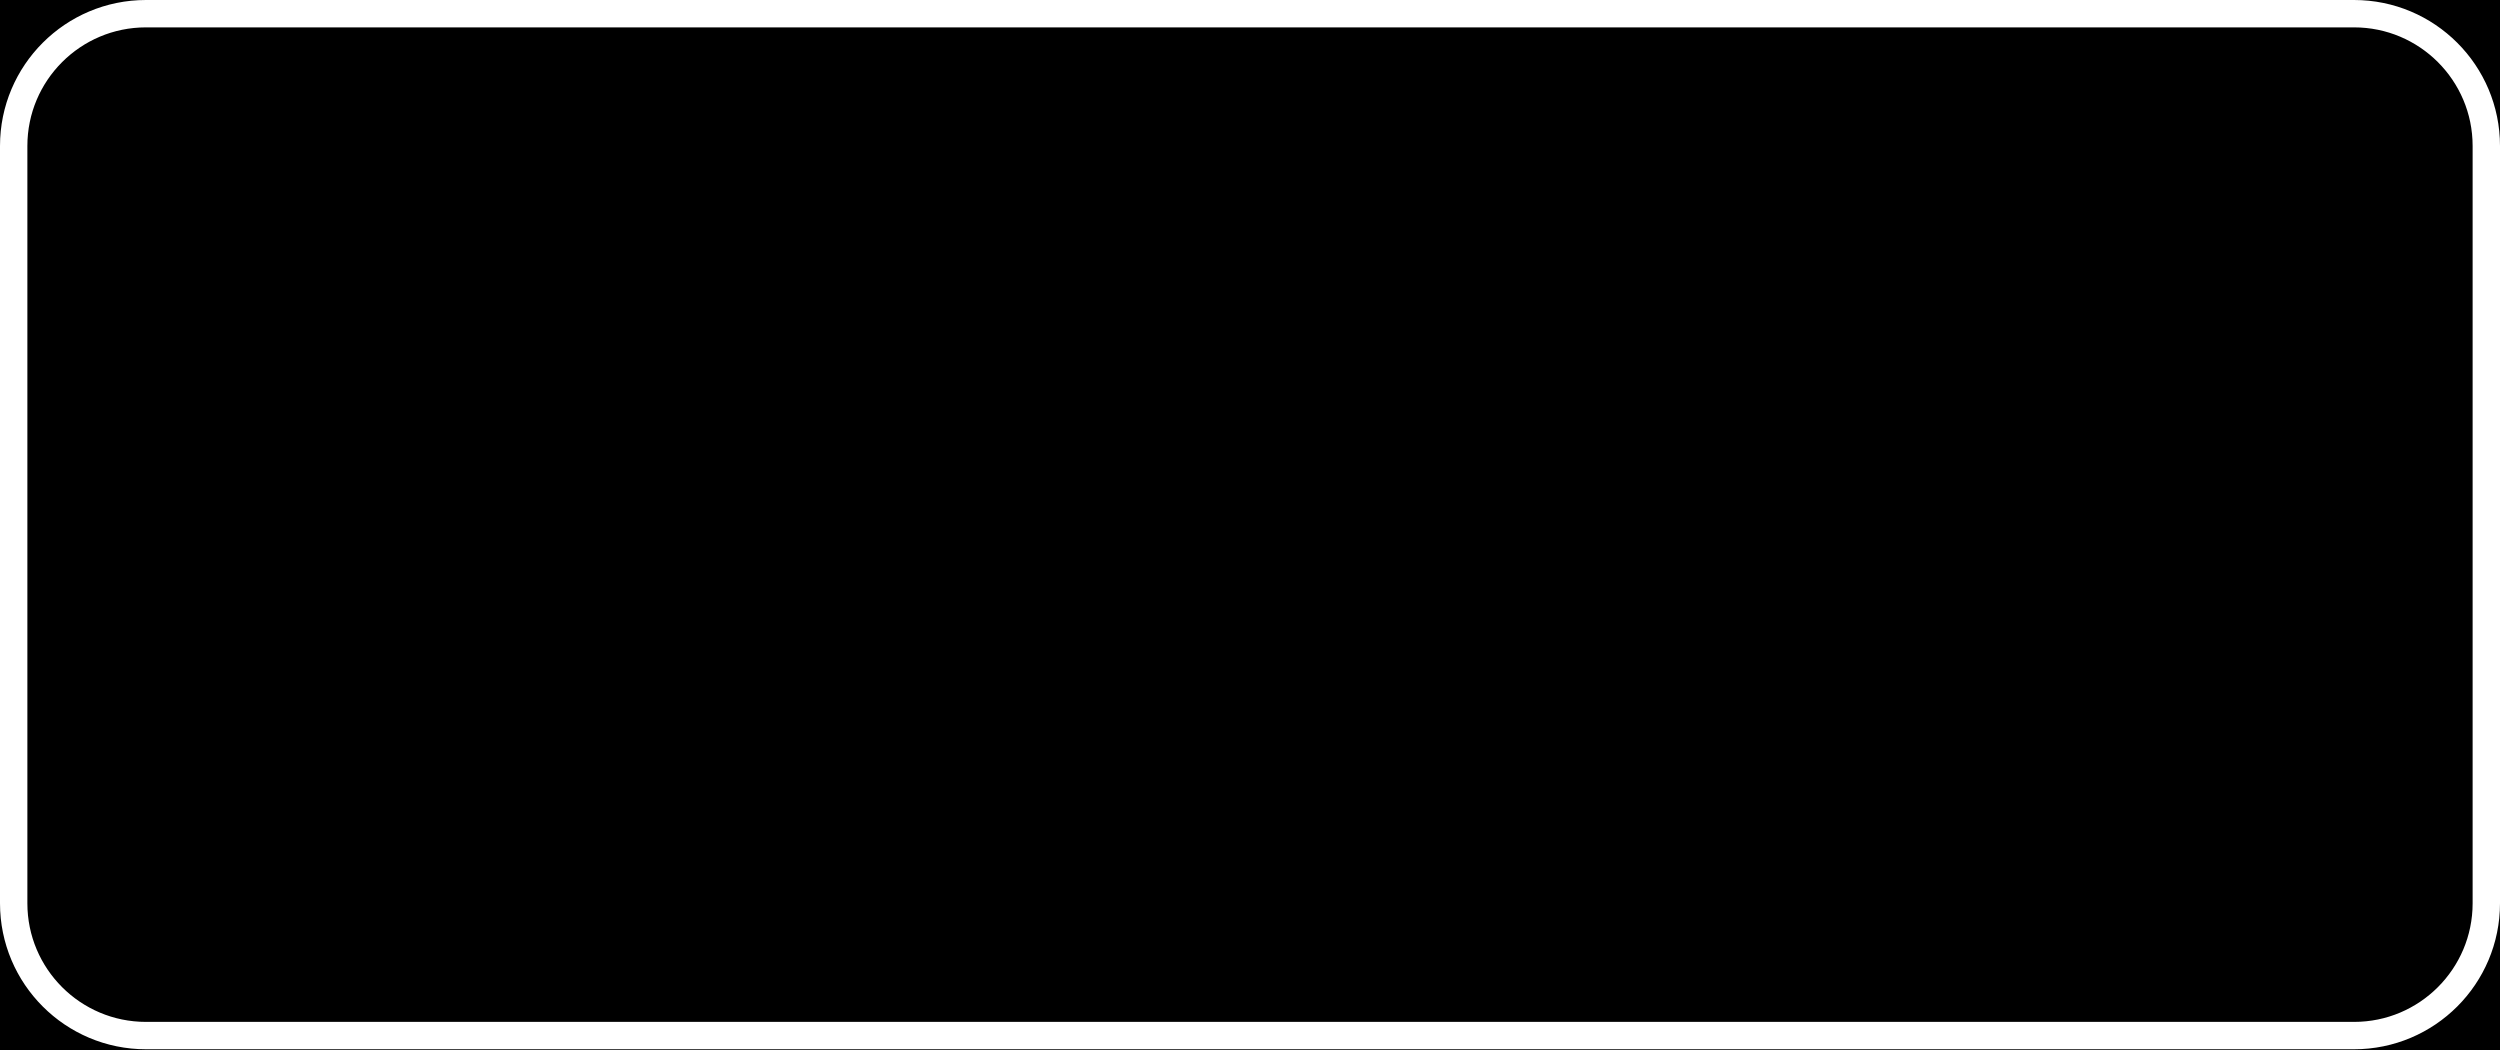
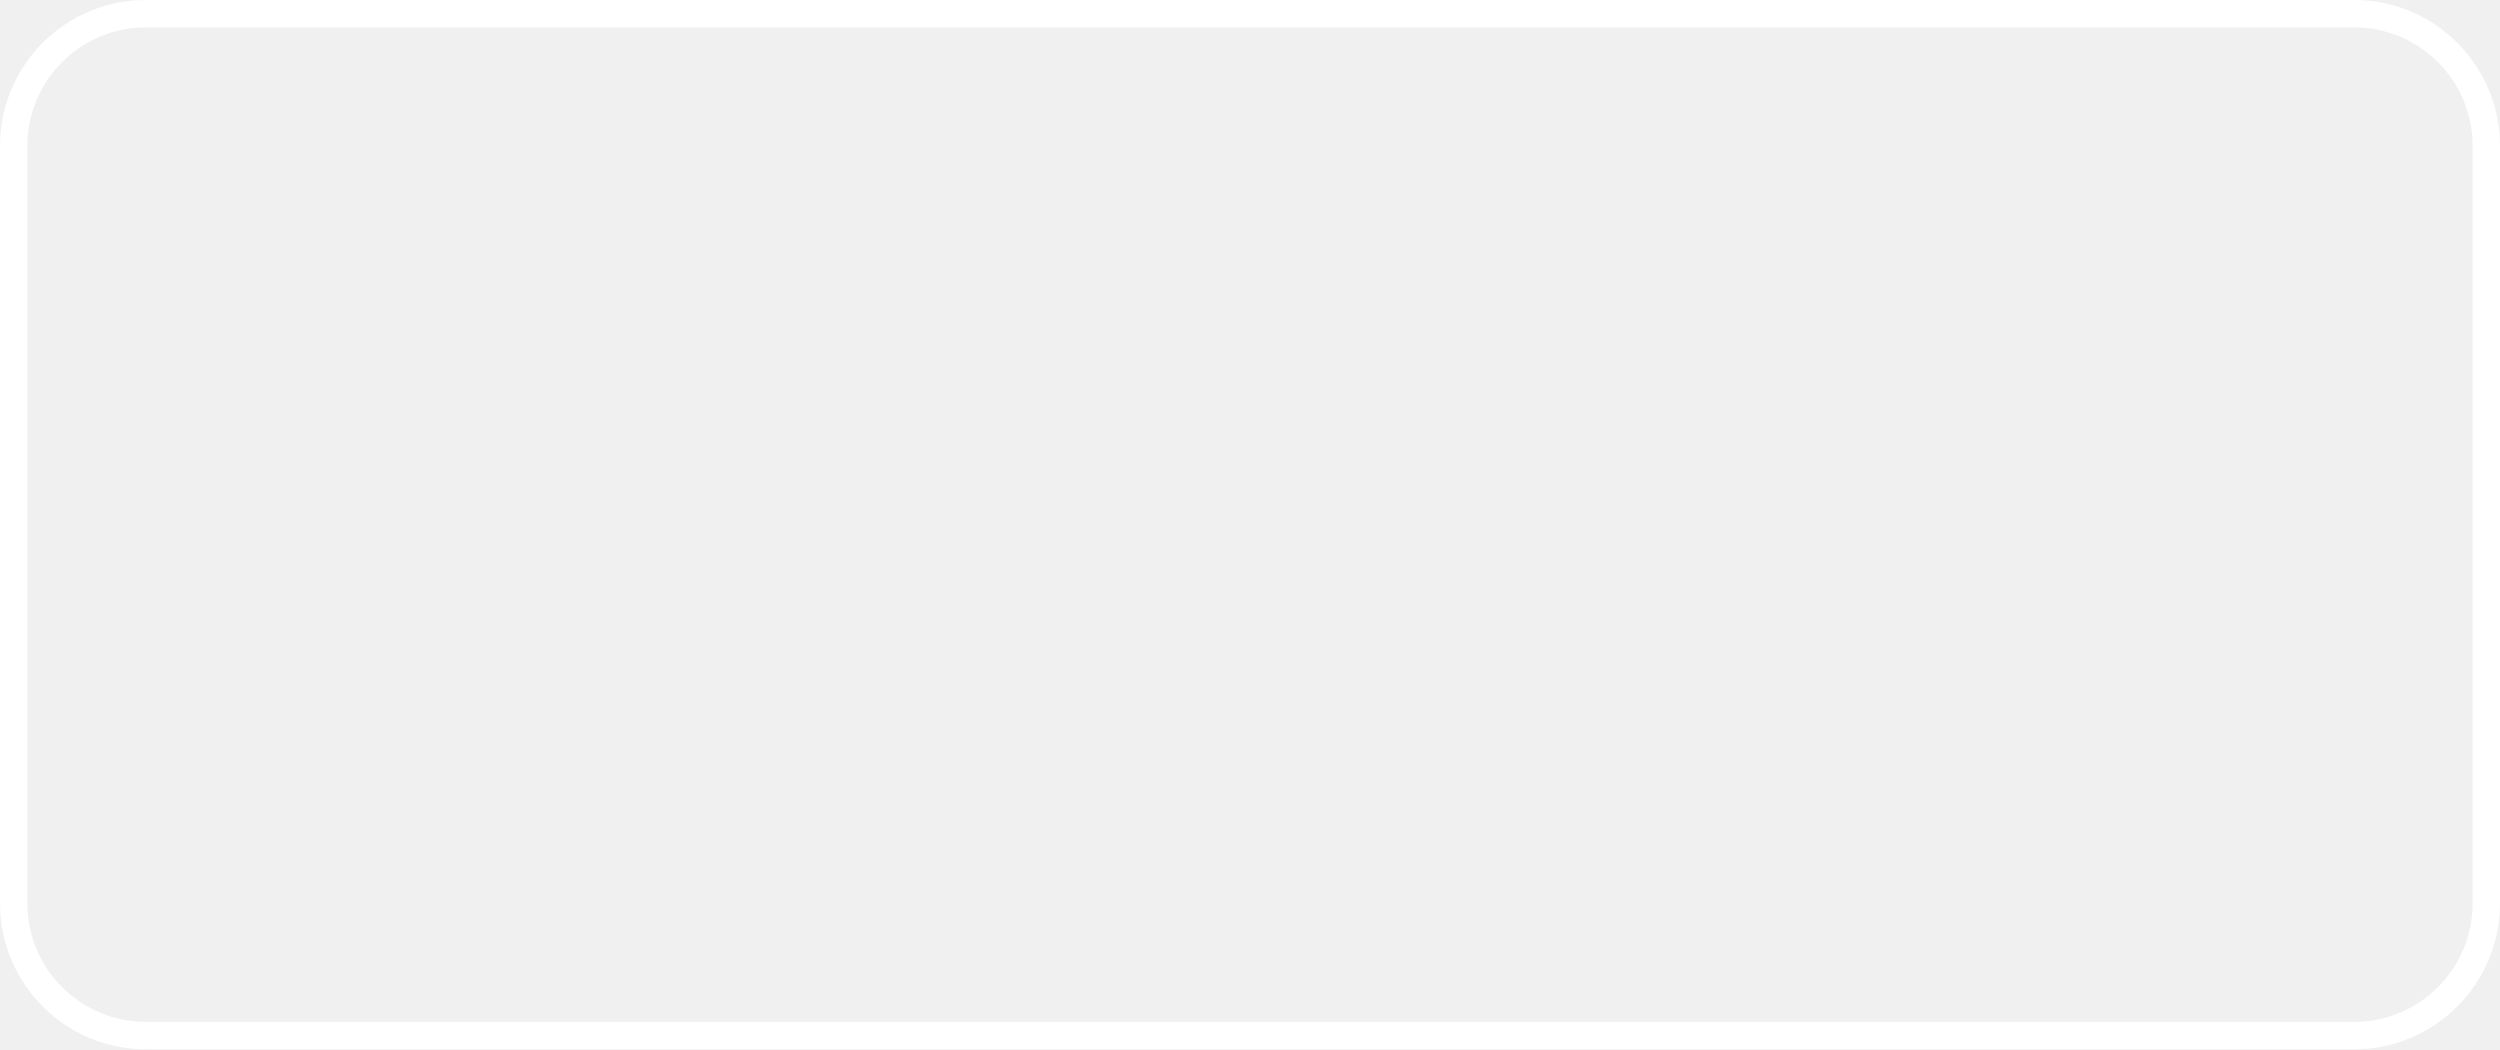
<svg xmlns="http://www.w3.org/2000/svg" width="274" height="115" viewBox="0 0 274 115" fill="none">
-   <rect width="274" height="115" fill="#1E1E1E" />
  <g id="MacBook Air - 1">
-     <rect width="1280" height="832" transform="translate(-986 -696)" fill="black" />
    <g id="Health">
      <rect id="Rectangle 1" x="1.5" y="1.5" width="271" height="112" rx="14.5" stroke="white" stroke-width="3" />
    </g>
  </g>
</svg>
